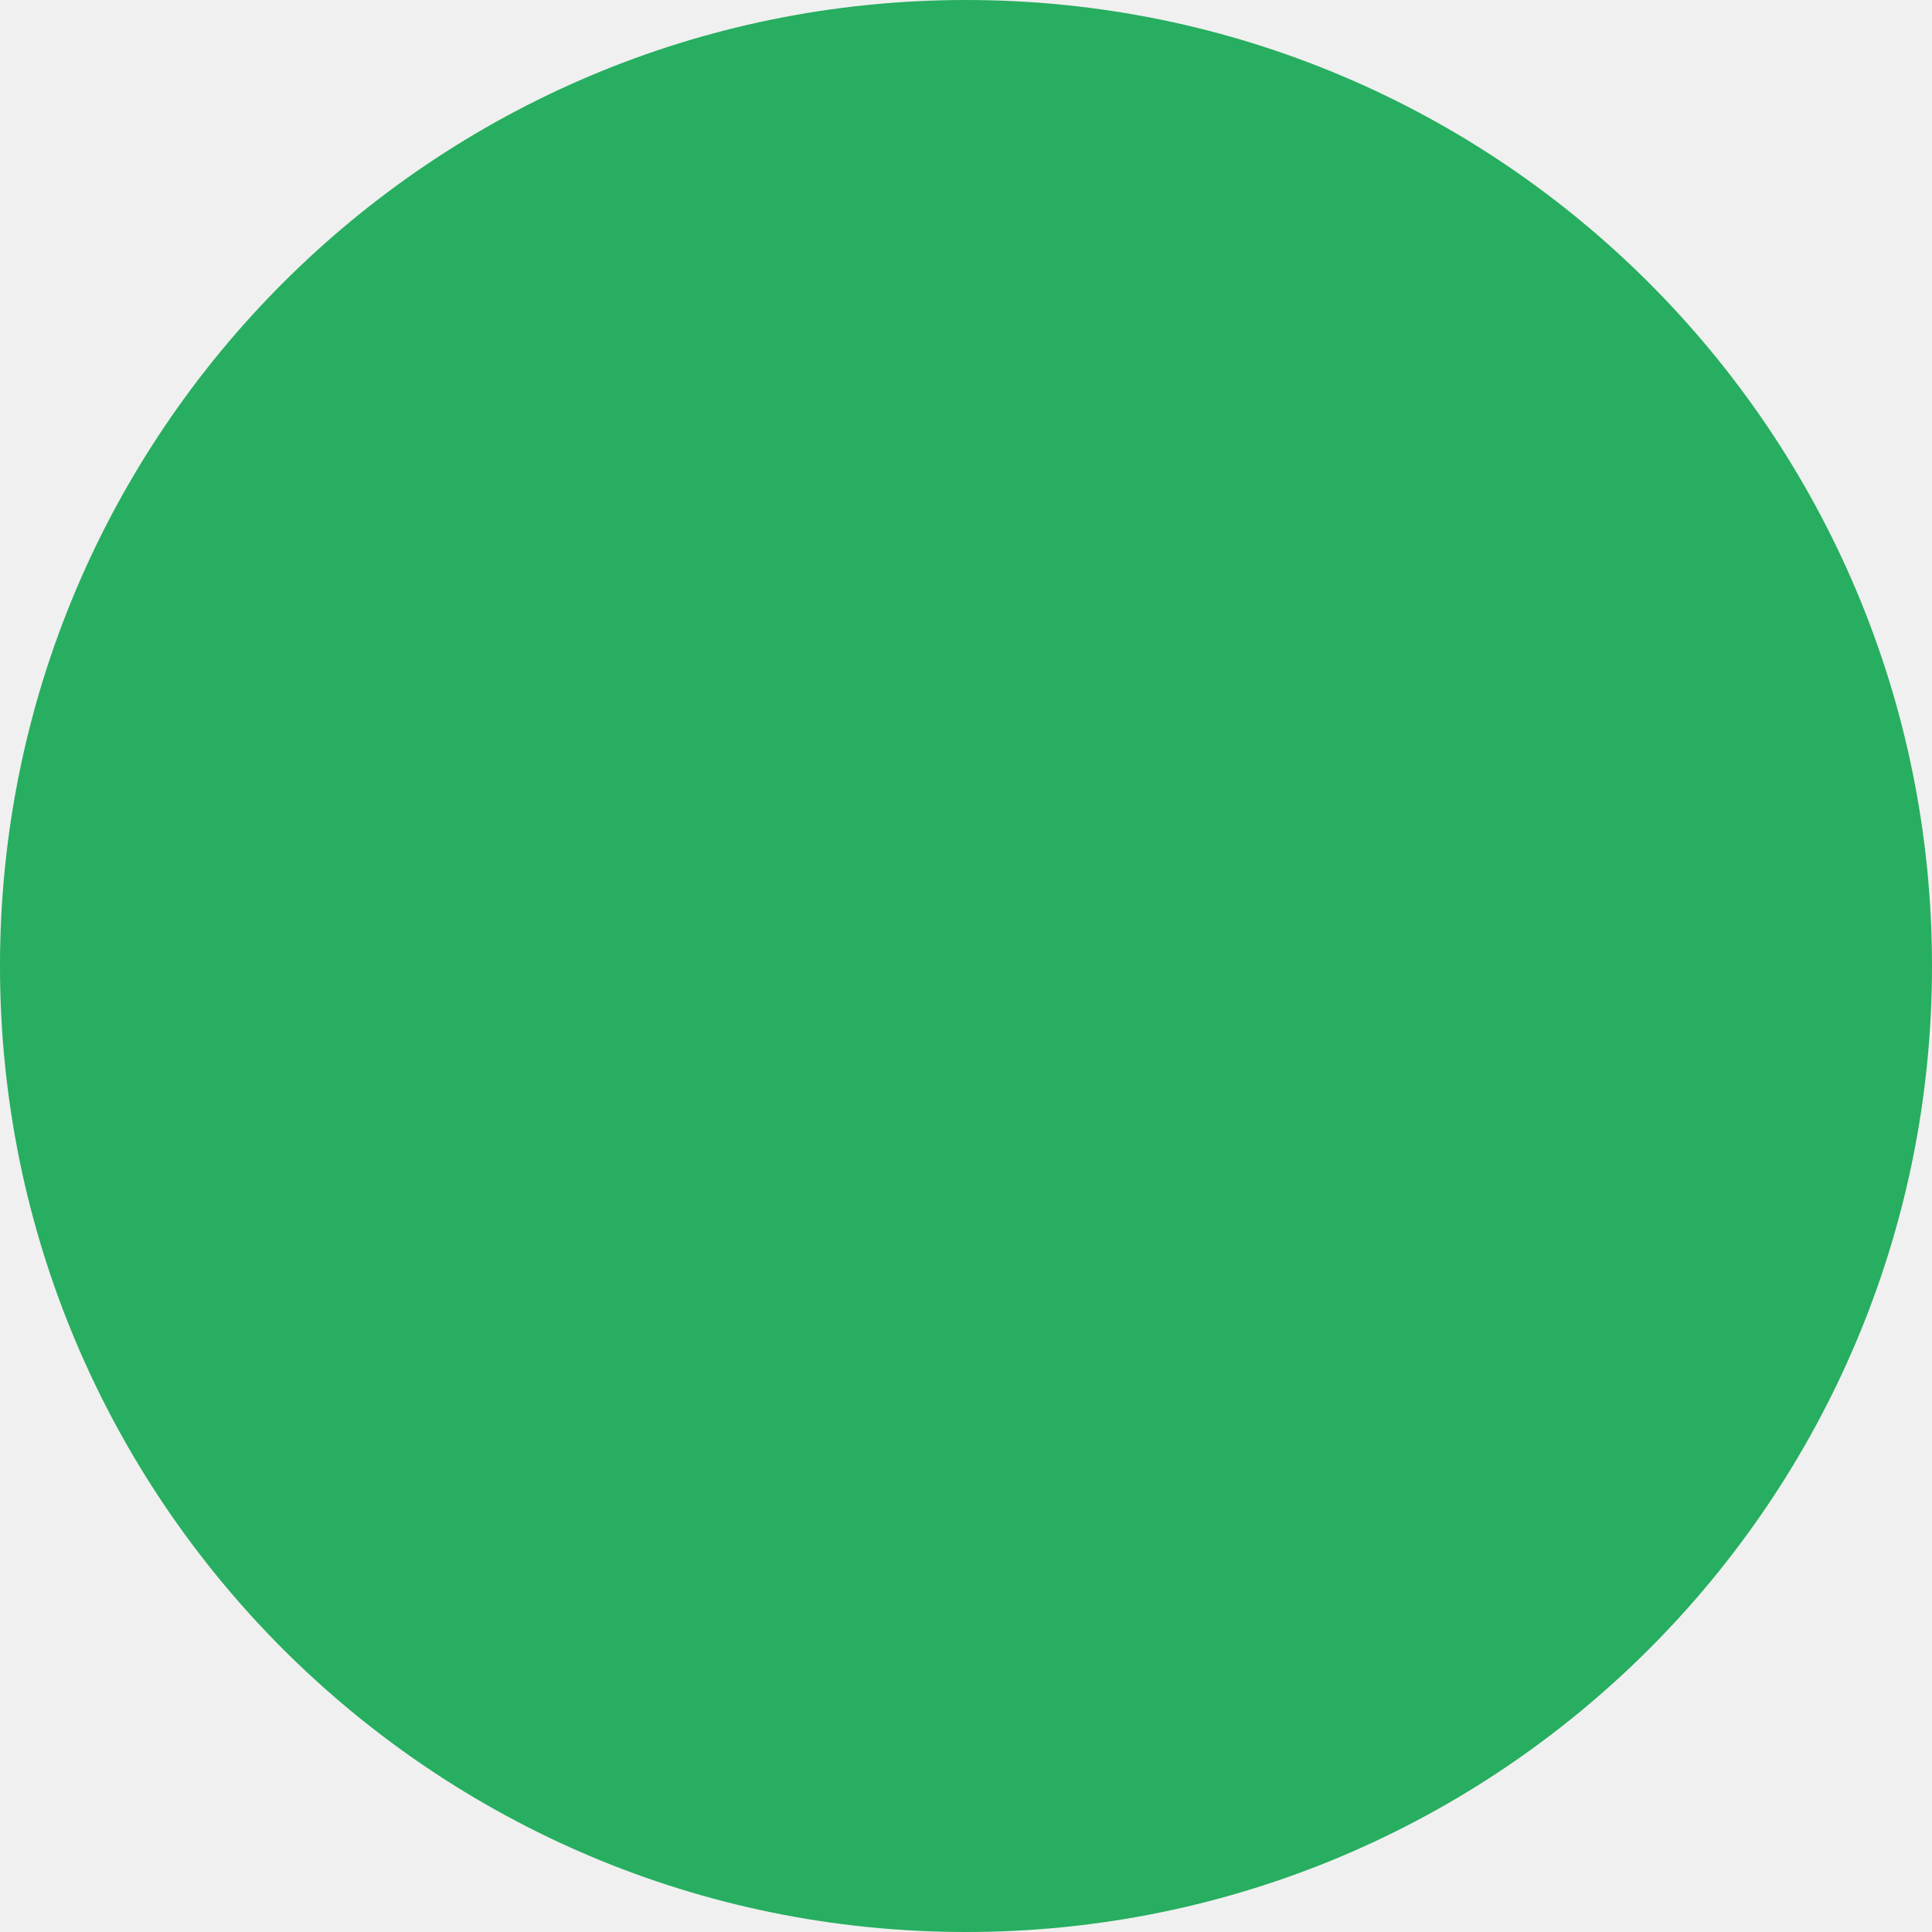
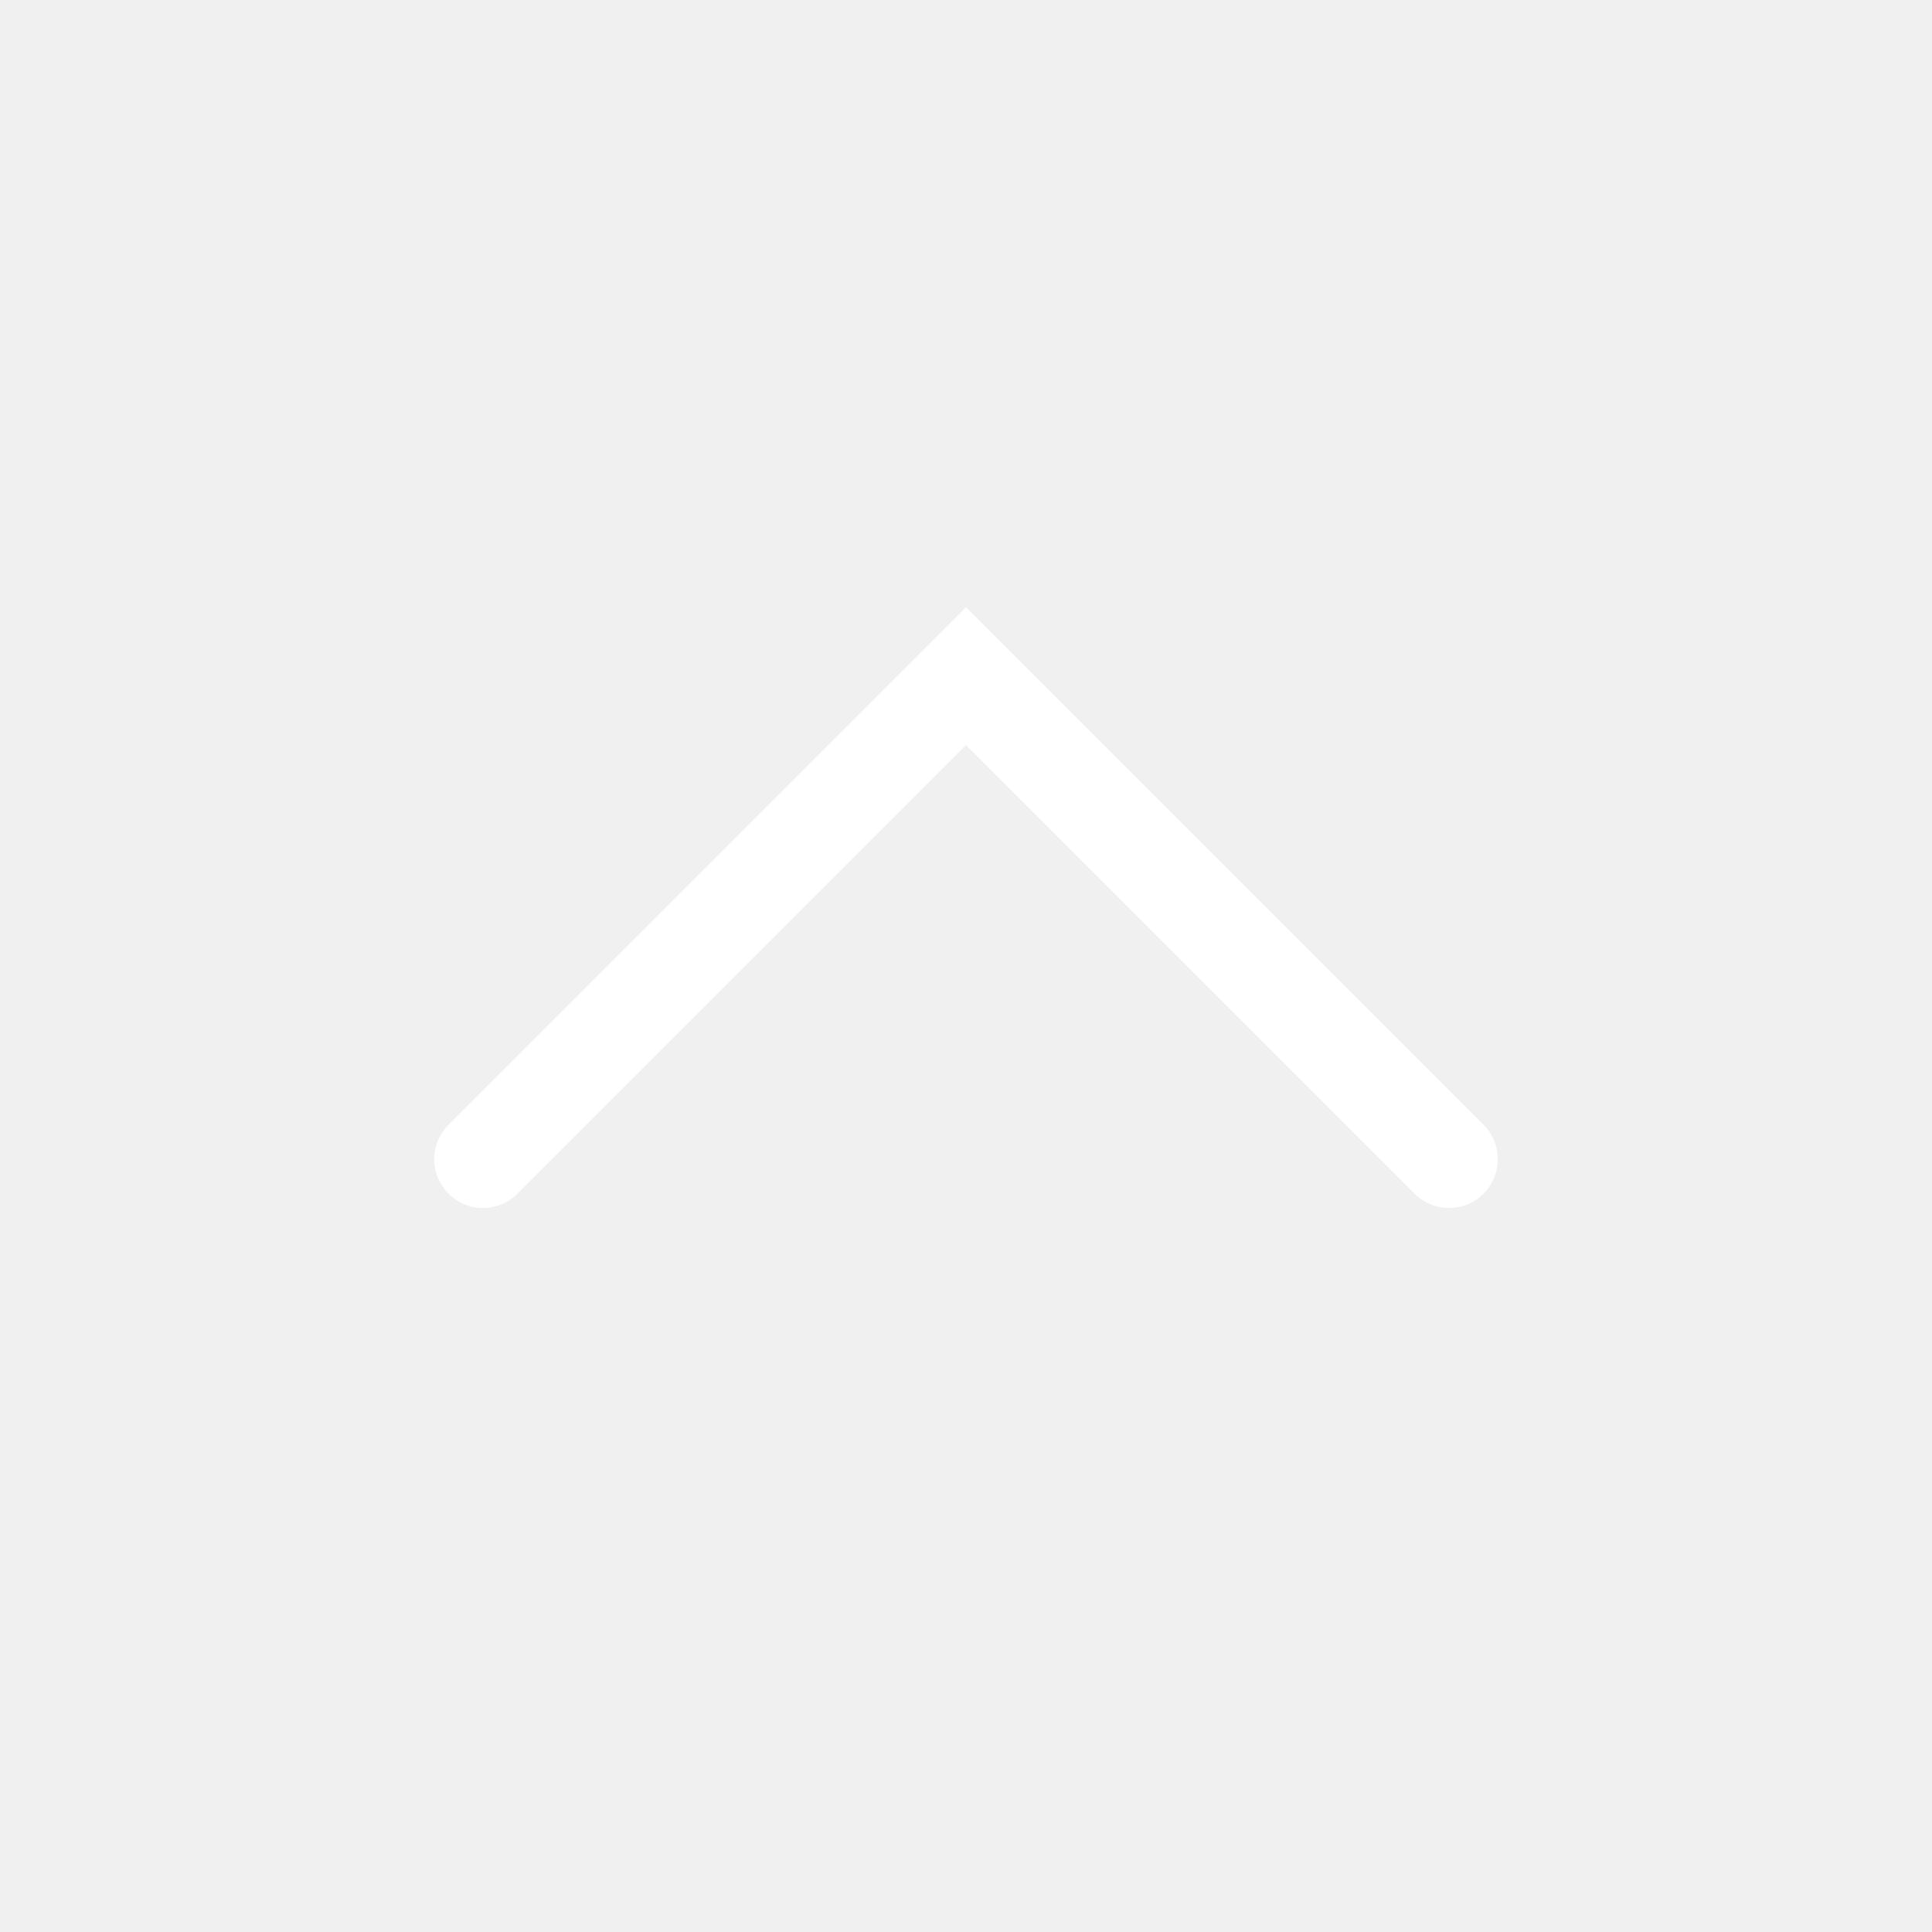
<svg xmlns="http://www.w3.org/2000/svg" viewBox="0 0 50 50" version="1.2" baseProfile="tiny">
  <defs>
</defs>
  <g fill="none" stroke="black" stroke-width="1" fill-rule="evenodd" stroke-linecap="square" stroke-linejoin="bevel">
-     <g fill="#27ae60" fill-opacity="1" stroke="none" transform="matrix(0.0552959,0,0,-0.0552956,-1.62543,49.039)" font-family="Roboto" font-size="10" font-weight="870" font-style="normal">
-       <path vector-effect="none" fill-rule="nonzero" d="M481.512,-17.379 C731.203,-17.379 933.621,185.04 933.621,434.736 C933.621,684.432 731.203,886.851 481.512,886.851 C231.814,886.851 29.395,684.432 29.395,434.736 C29.395,185.04 231.814,-17.379 481.512,-17.379 " />
+     <g fill="none" stroke="#ffffff" stroke-opacity="1" stroke-width="1.01" stroke-linecap="round" stroke-linejoin="miter" stroke-miterlimit="2" transform="matrix(2.5,0,0,2.5,2.5,2.5)" font-family="Roboto" font-size="10" font-weight="870" font-style="normal">
+       <polyline fill="none" vector-effect="none" points="4,11 9,6 14,11 " />
    </g>
    <g fill="none" stroke="#000000" stroke-opacity="1" stroke-width="1" stroke-linecap="square" stroke-linejoin="bevel" transform="matrix(1,0,0,1,0,0)" font-family="Roboto" font-size="10" font-weight="870" font-style="normal">
</g>
  </g>
</svg>
